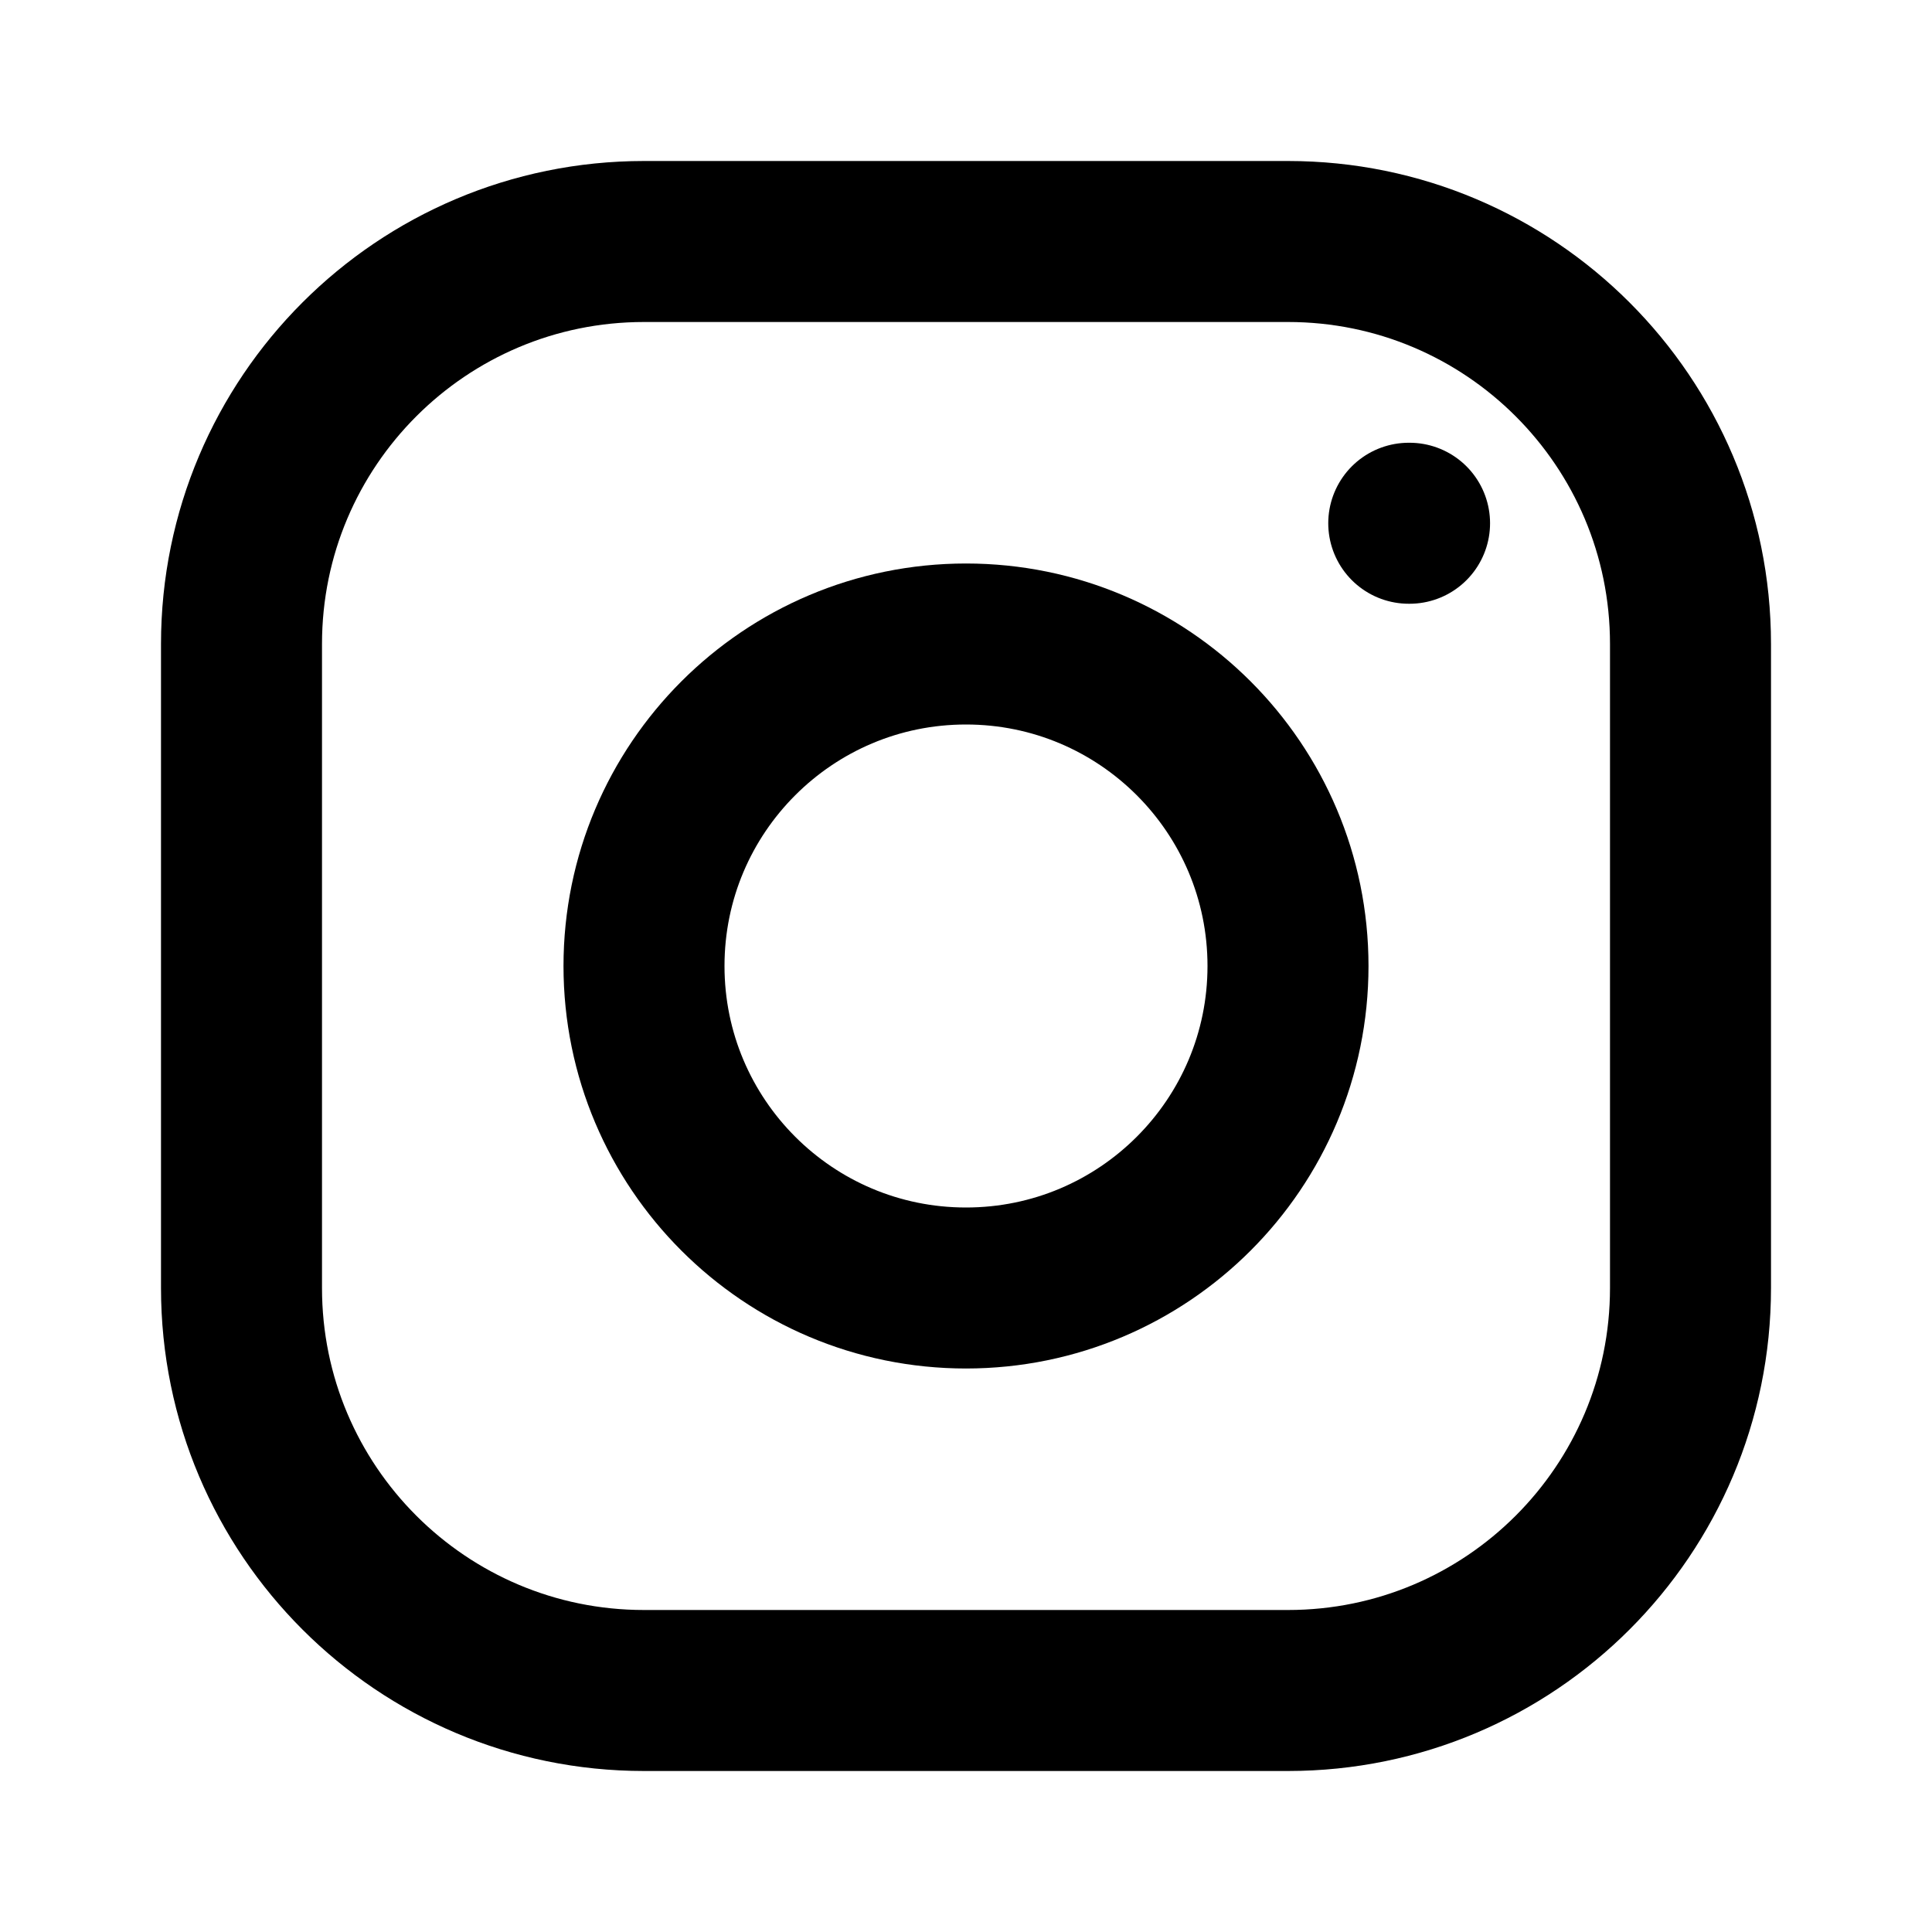
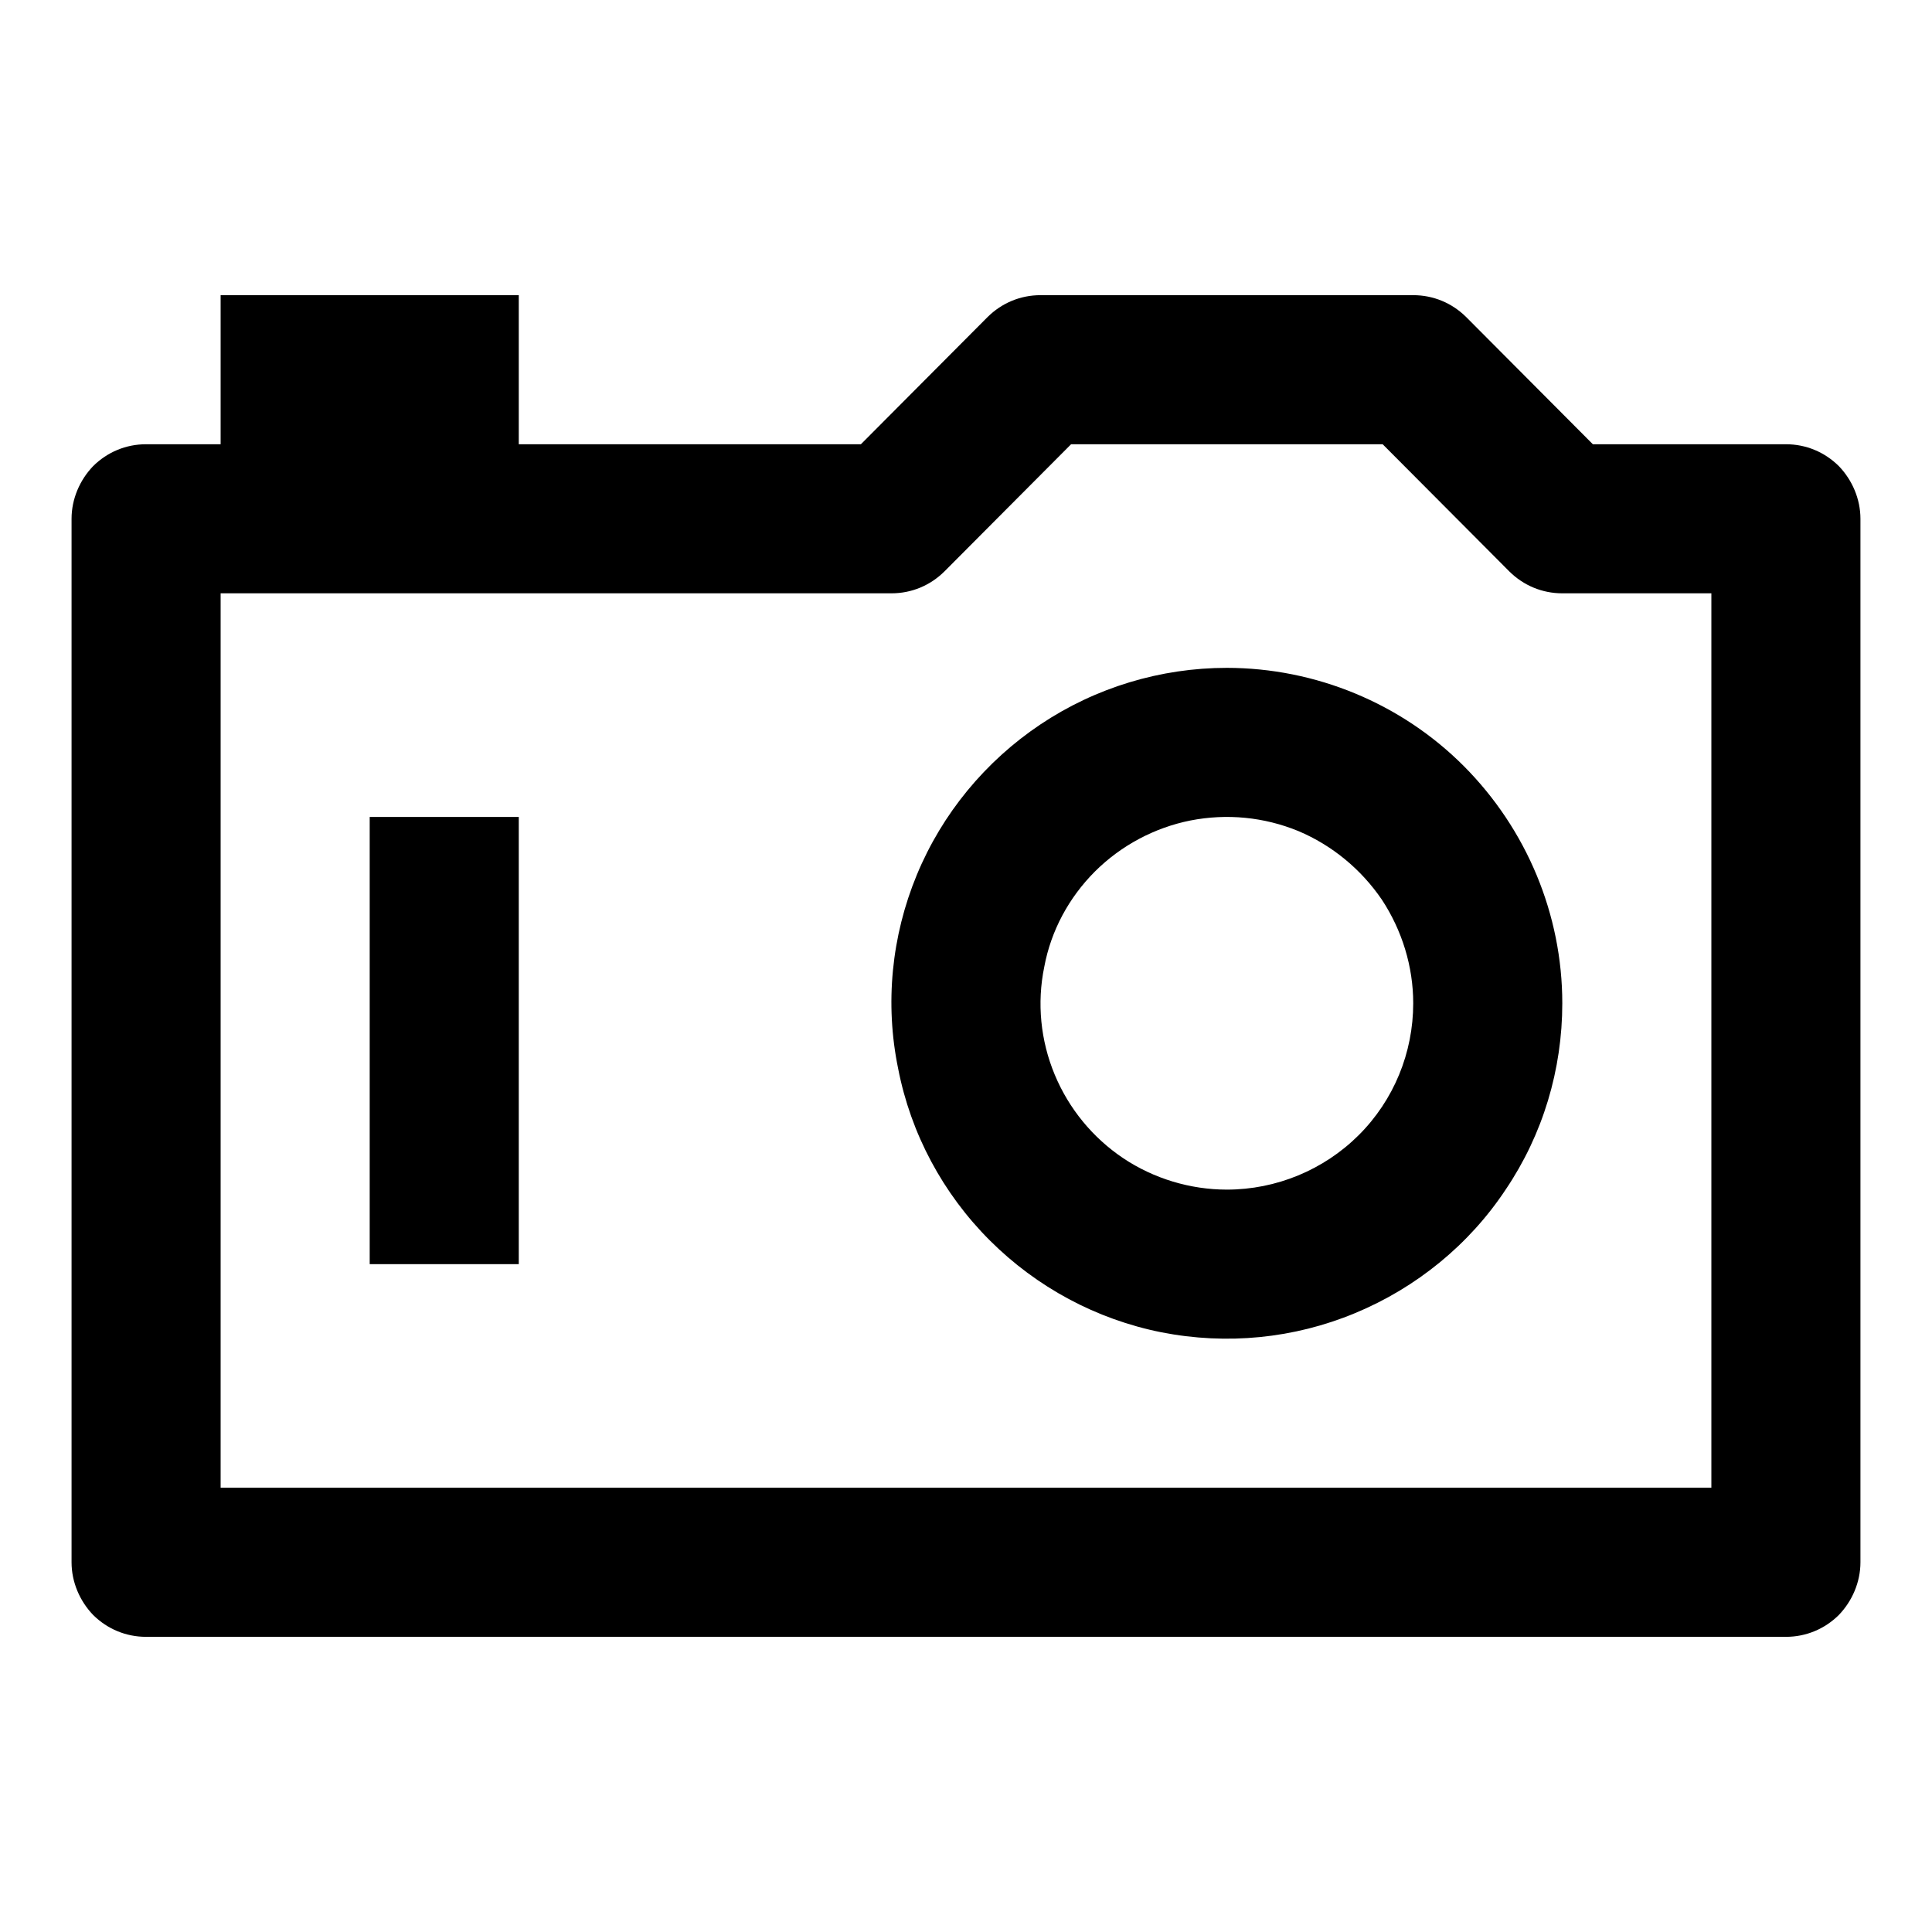
- <svg xmlns="http://www.w3.org/2000/svg" viewBox="0 0 24 24" fill="none" stroke="currentColor" stroke-width="2" stroke-linejoin="round" stroke-linecap="round">
-   <rect x="3" y="3" width="18" height="18" rx="5" />
-   <circle cx="12" cy="12" r="4" />
-   <path d="M17.5 6.5h.01" />
+ <svg xmlns="http://www.w3.org/2000/svg" viewBox="1181.04 889.04 25.92 25.92" fill="currentColor">
+   <path d="M1205 895H1202.41L1200.71 893.293C1200.52 893.105 1200.27 893 1200 893H1195C1194.73 893 1194.48 893.105 1194.29 893.293L1192.59 895H1188V893H1184V895H1183C1182.73 895 1182.48 895.105 1182.29 895.293C1182.11 895.48 1182 895.735 1182 896V910C1182 910.265 1182.11 910.52 1182.29 910.707C1182.48 910.895 1182.73 911 1183 911H1205C1205.27 911 1205.52 910.895 1205.71 910.707C1205.89 910.52 1206 910.265 1206 910V896C1206 895.735 1205.89 895.48 1205.71 895.293C1205.52 895.105 1205.27 895 1205 895ZM1204 909H1184V897H1193C1193.27 897 1193.52 896.895 1193.71 896.707L1195.41 895H1199.59L1201.29 896.707C1201.48 896.895 1201.73 897 1202 897H1204V909ZM1197.5 898C1196.61 898 1195.74 898.264 1195 898.758C1194.26 899.253 1193.68 899.956 1193.34 900.778C1193 901.6 1192.91 902.505 1193.09 903.378C1193.26 904.251 1193.69 905.053 1194.32 905.682C1194.95 906.311 1195.75 906.74 1196.62 906.914C1197.5 907.087 1198.4 906.998 1199.22 906.657C1200.04 906.317 1200.75 905.74 1201.24 905C1201.74 904.26 1202 903.39 1202 902.5C1202 901.307 1201.52 900.163 1200.68 899.319C1199.84 898.476 1198.69 898.001 1197.5 898ZM1197.5 905C1197.01 905 1196.52 904.853 1196.11 904.579C1195.7 904.304 1195.38 903.914 1195.19 903.457C1195 903 1194.95 902.497 1195.05 902.012C1195.14 901.527 1195.38 901.082 1195.73 900.732C1196.08 900.383 1196.53 900.144 1197.01 900.048C1197.5 899.952 1198 900.001 1198.46 900.19C1198.91 900.38 1199.3 900.7 1199.58 901.111C1199.85 901.522 1200 902.006 1200 902.5C1200 903.163 1199.74 903.799 1199.27 904.268C1198.8 904.737 1198.16 905 1197.5 905ZM1186 900H1188V906H1186V900Z" fill-rule="evenodd" clip-rule="evenodd" />
</svg>
